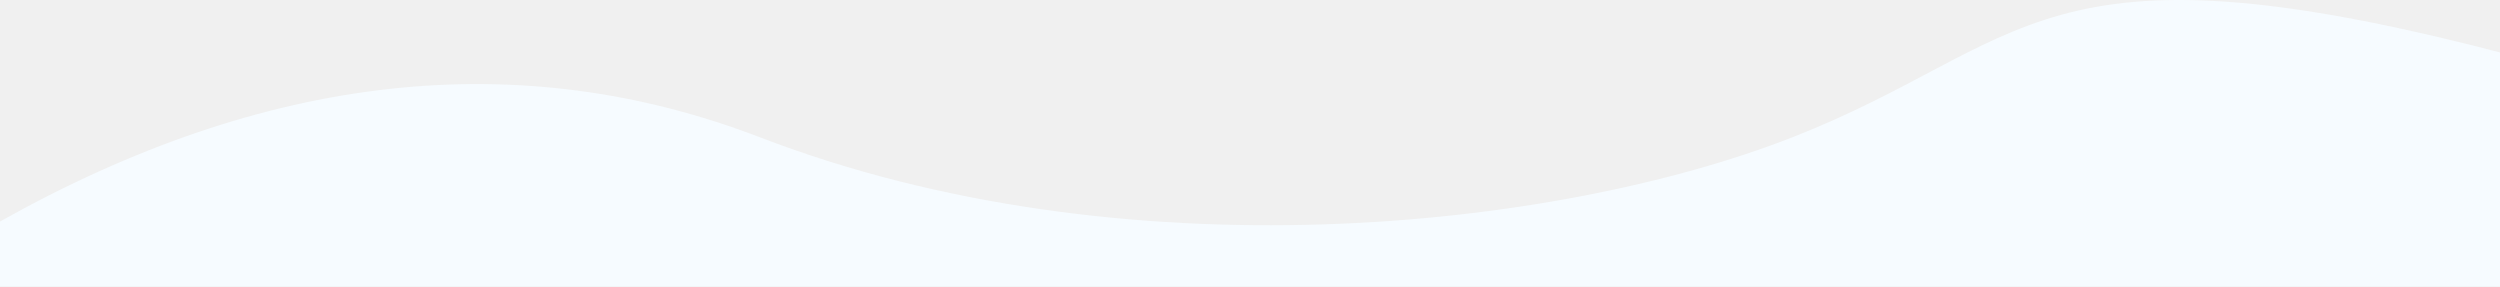
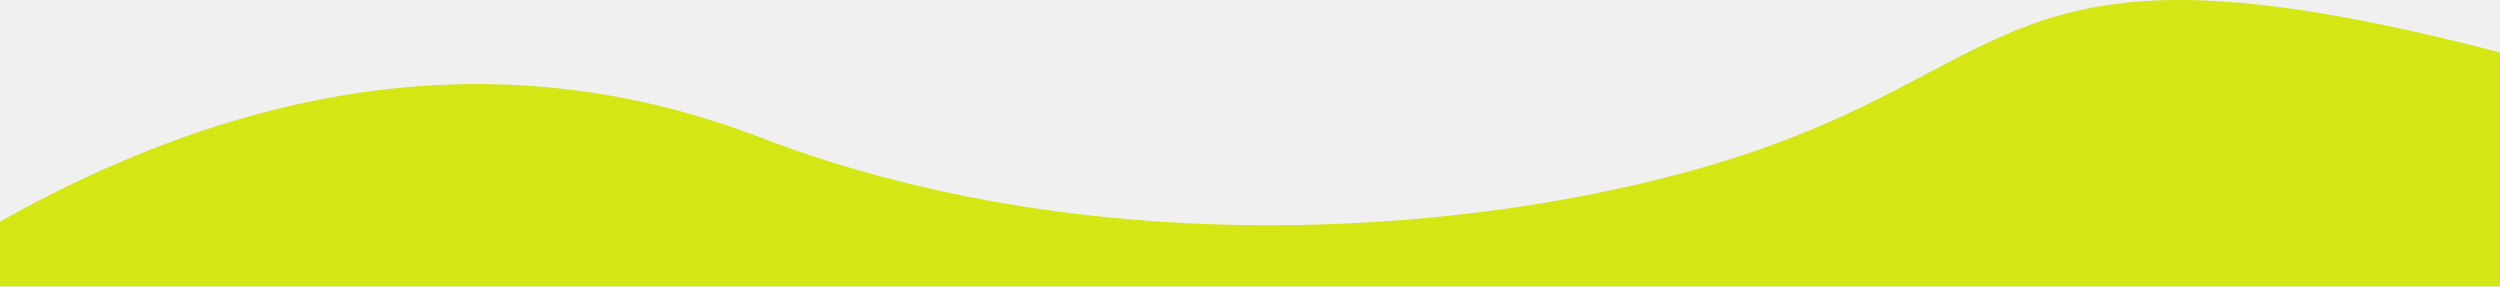
<svg xmlns="http://www.w3.org/2000/svg" xmlns:xlink="http://www.w3.org/1999/xlink" width="1440" height="165">
  <defs>
    <path id="a" d="M0 0h1440v165H0z" />
  </defs>
  <g fill="none" fill-rule="evenodd">
    <mask id="b" fill="#fff">
      <use xlink:href="#a" />
    </mask>
-     <g mask="url(#b)" fill="#F6FBFF">
+     <g mask="url(#b)" fill="#D4E614">
      <path d="M0 127.6C152.937 41.92 298.933 25.782 437.988 79.187c208.583 80.107 457.536 53.405 594.167 0C1168.785 25.782 1172.696-39.335 1440 30.224c267.304 69.56 0 698.192 0 698.192s-211.887 128.179-591.858 64.09C594.828 749.779 312.114 765.996 0 841.156V127.6z" />
    </g>
  </g>
</svg>
